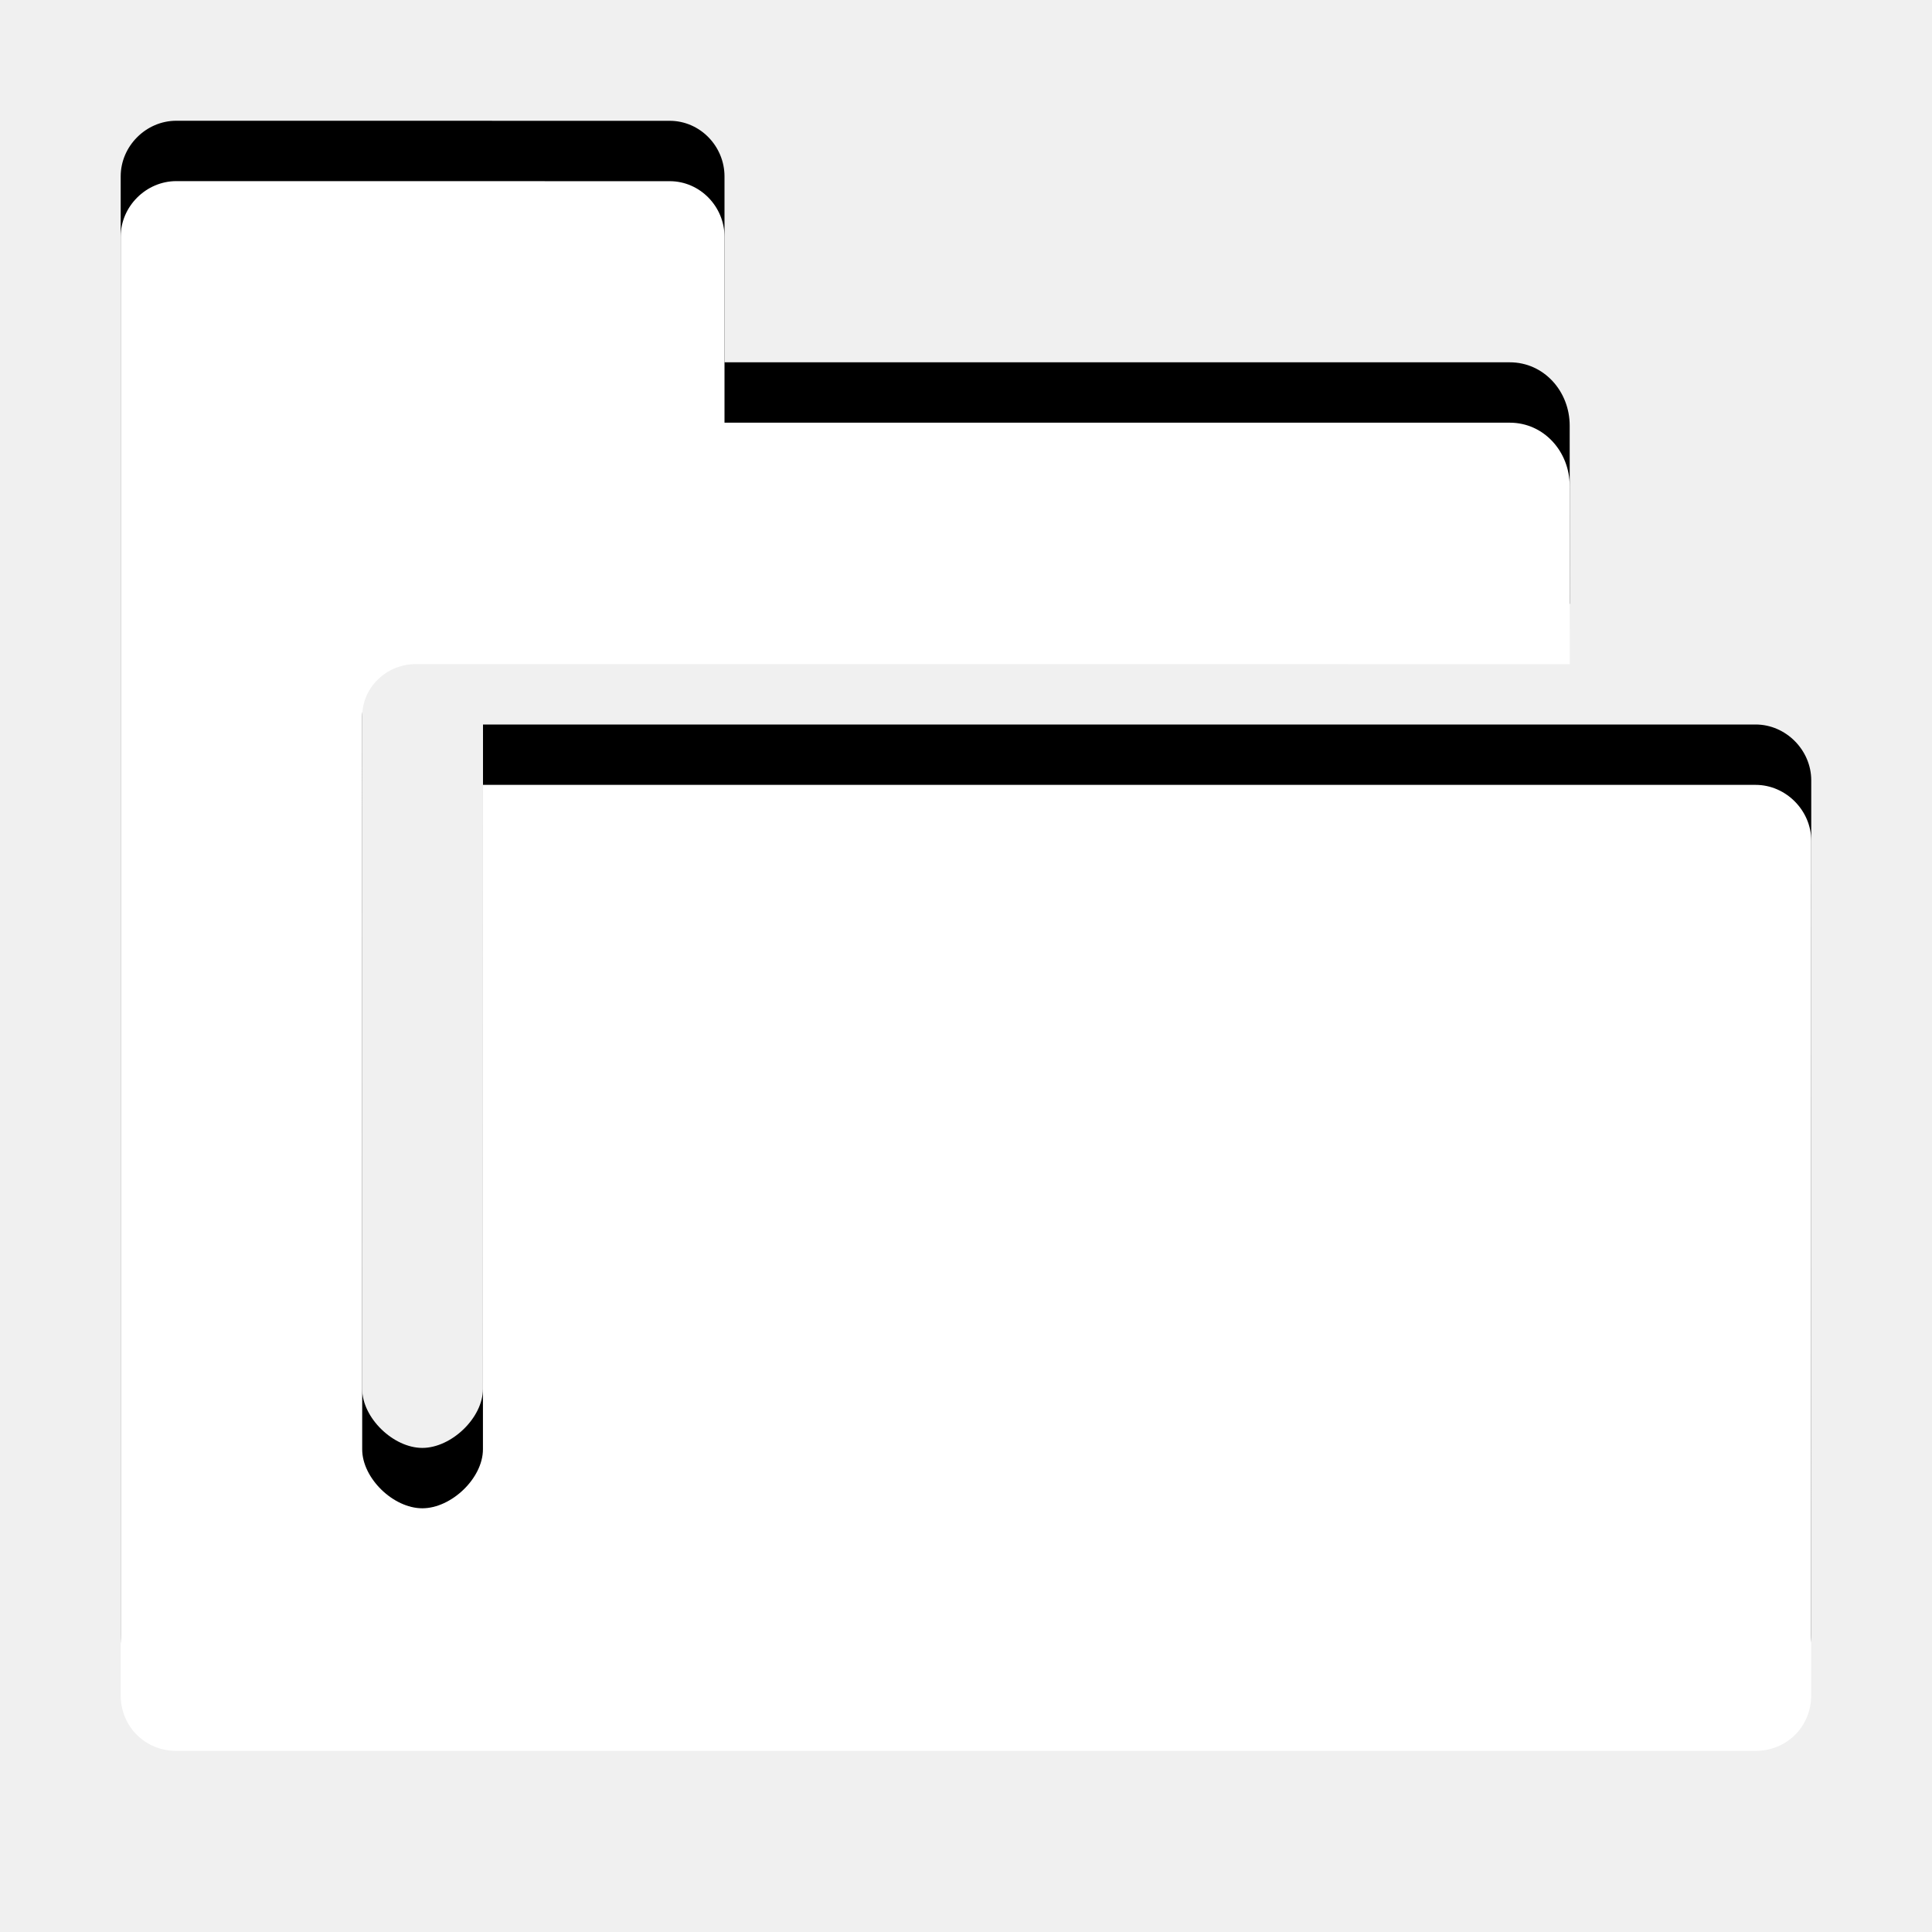
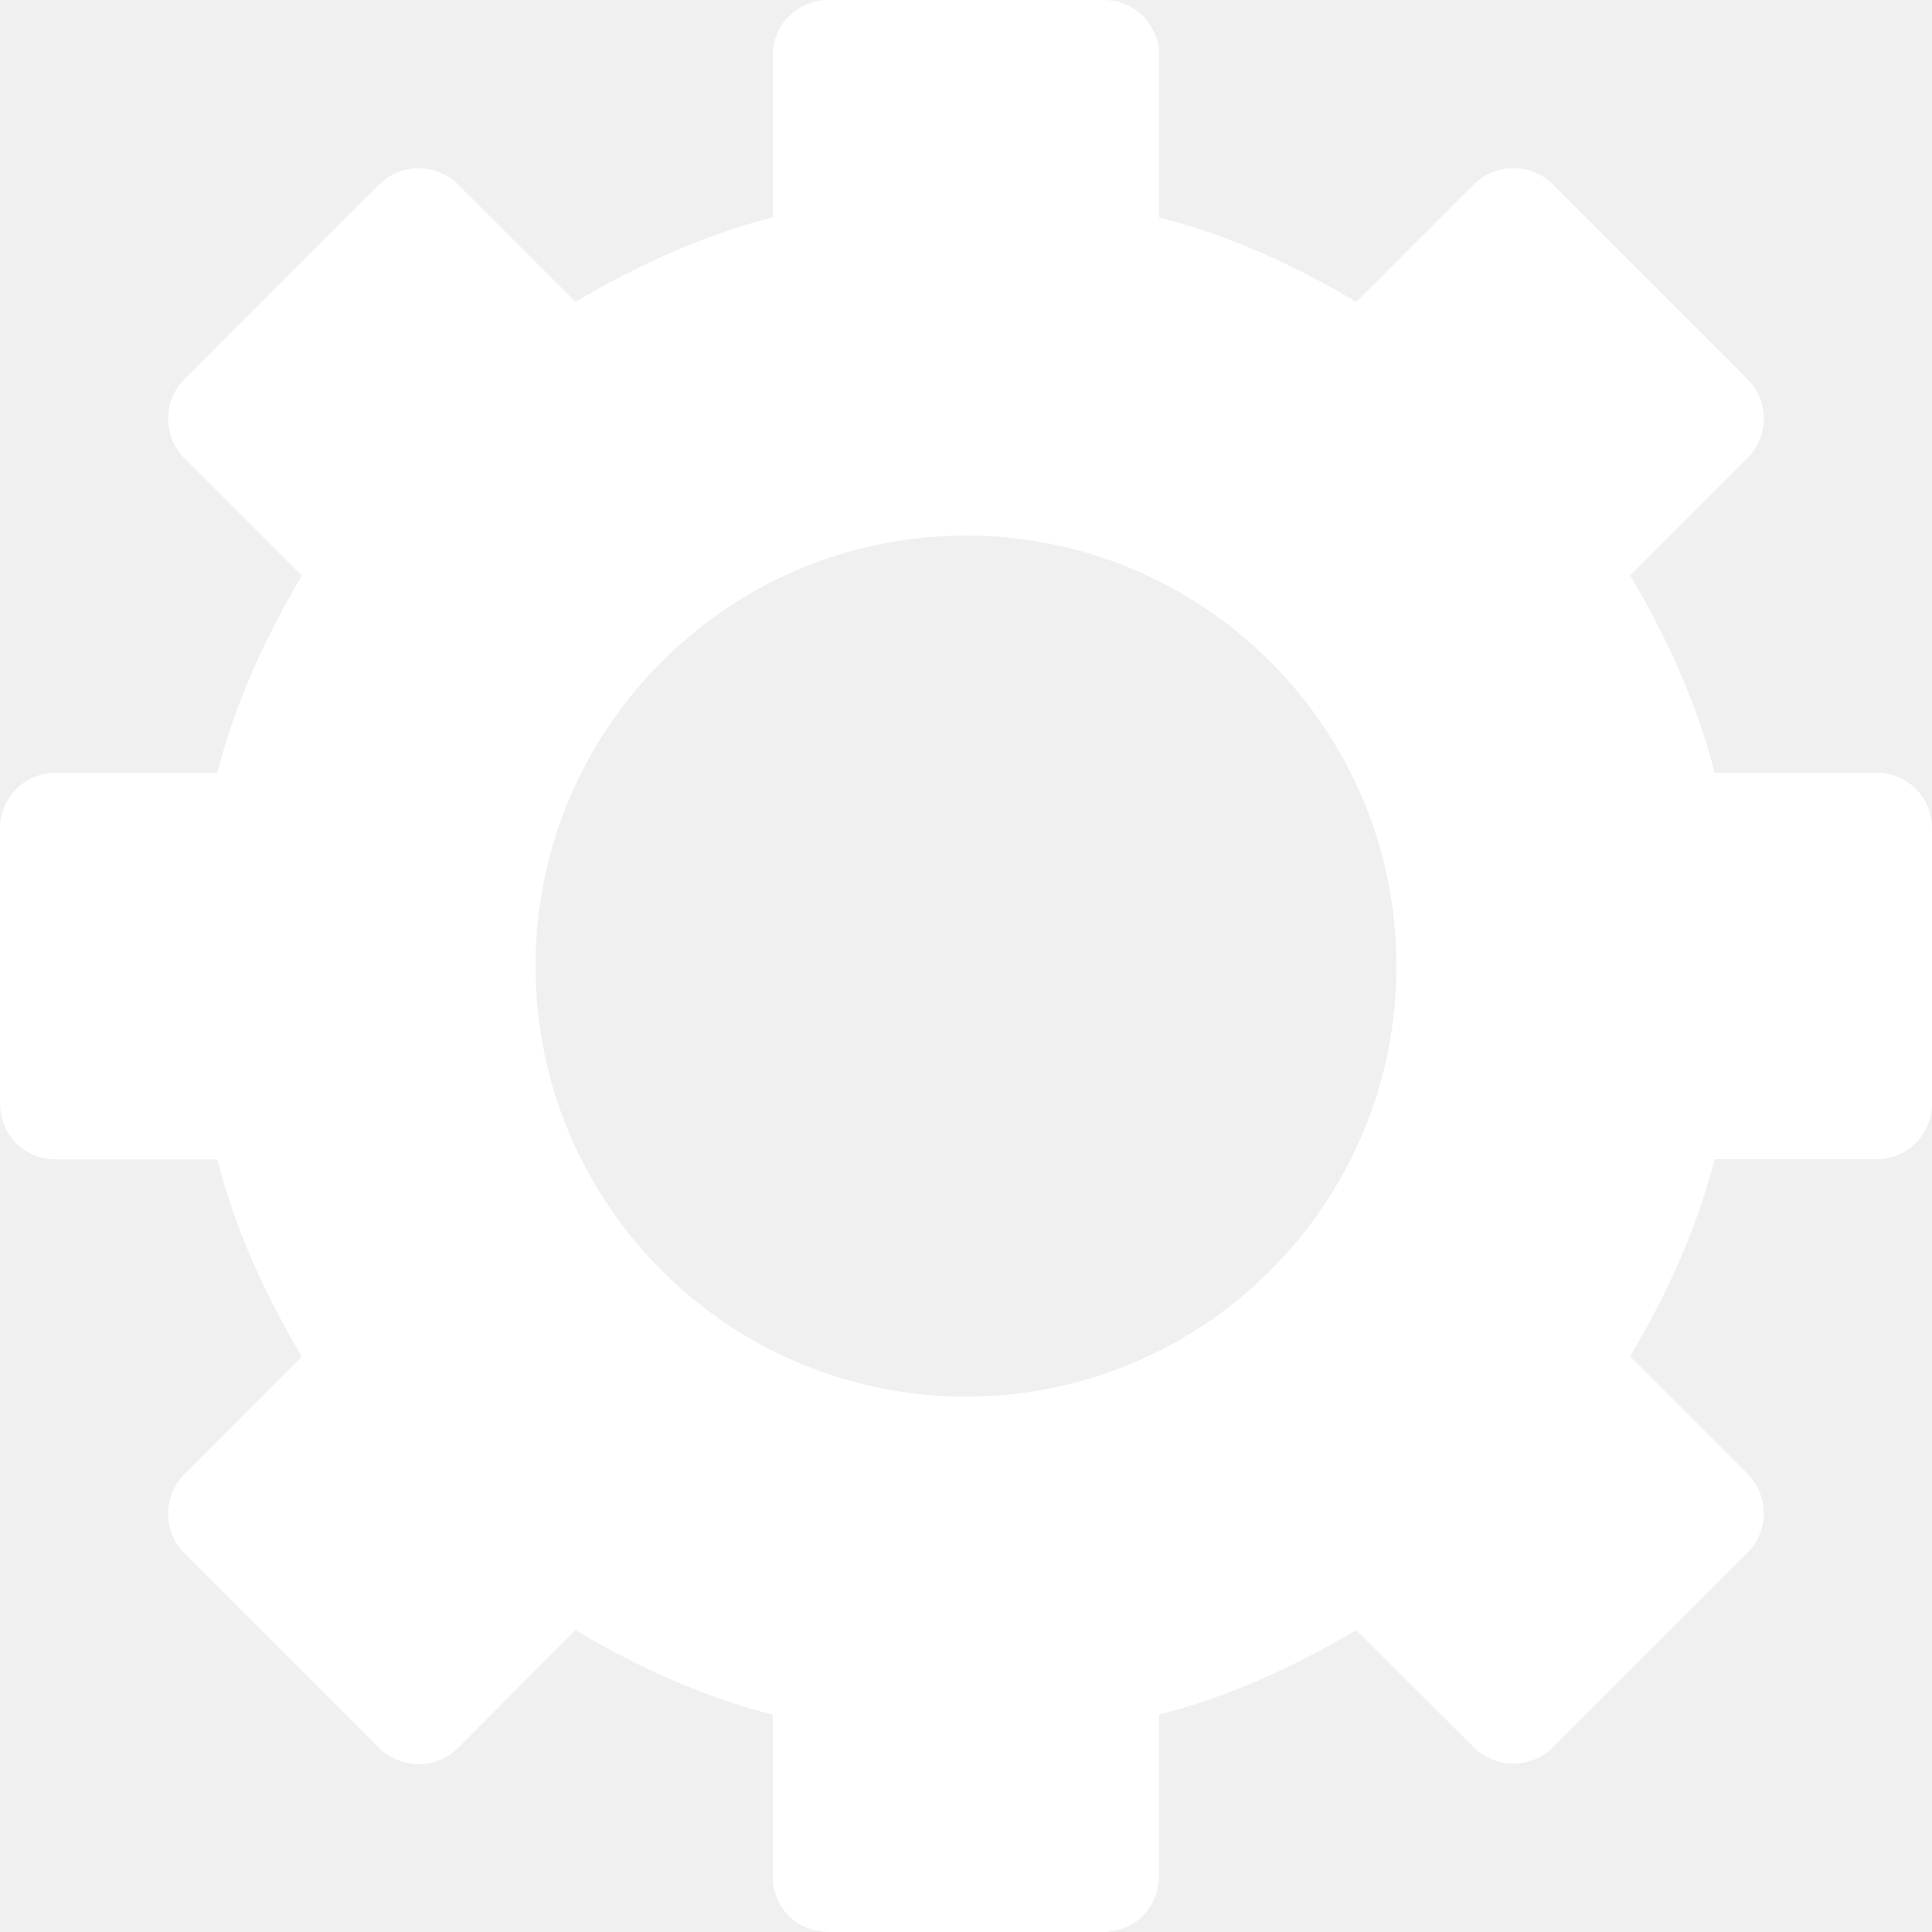
- <svg xmlns="http://www.w3.org/2000/svg" height="32" width="32" version="1.1">
-   <g transform="translate(573.14 110.3)" fill-rule="evenodd">
-     <path d="m-570.22-108.3c-0.501 0-0.921 0.42-0.921 0.921v24.158c0 0.517 0.403 0.921 0.921 0.921h26.158c0.518 0 0.921-0.403 0.921-0.921l0.001-14.154c0-0.501-0.42-0.925-0.921-0.925h-21.079l-0.001 11.005c0 0.48-0.524 0.977-1.004 0.977-0.48 0-0.996-0.497-0.996-0.977l0.001-12.143c0-0.48 0.405-0.862 0.885-0.862h4.594l14.521 0.001-0.001-2.952c0-0.567-0.426-1.048-0.992-1.048h-13.007v-3.079c0-0.501-0.406-0.921-0.907-0.921z" />
-     <path d="m-570.22-107.3c-0.501 0-0.921 0.42-0.921 0.921v24.158c0 0.517 0.403 0.921 0.921 0.921h26.158c0.518 0 0.921-0.403 0.921-0.921l0.001-14.154c0-0.501-0.42-0.925-0.921-0.925h-21.079l-0.001 11.005c0 0.48-0.524 0.977-1.004 0.977-0.48 0-0.996-0.497-0.996-0.977l0.001-12.143c0-0.48 0.405-0.862 0.885-0.862h4.594l14.521 0.001-0.001-2.952c0-0.567-0.426-1.048-0.992-1.048h-13.007v-3.079c0-0.501-0.406-0.921-0.907-0.921z" fill="#fff" />
-   </g>
+ <svg xmlns="http://www.w3.org/2000/svg" height="32" width="32" version="1" viewBox="0 0 32 32" id="svg4">
+   <defs id="defs8" />
+   <path d="M13.733 0a.915.915 0 0 0-.933.934V3.6c-1.182.304-2.243.794-3.267 1.4L7.6 3.068a.93.93 0 0 0-1.334 0l-3.2 3.2a.93.93 0 0 0 0 1.334L5 9.535c-.607 1.024-1.097 2.085-1.4 3.267H.933a.915.915 0 0 0-.933.934v4.533c0 .53.403.934.933.934H3.6c.303 1.182.793 2.243 1.4 3.267l-1.934 1.935a.93.93 0 0 0 0 1.333l3.2 3.2a.93.93 0 0 0 1.333 0L9.532 27c1.024.61 2.085 1.097 3.266 1.4v2.667c0 .53.402.933.932.933h4.534c.53 0 .933-.403.933-.935V28.4c1.18-.305 2.24-.795 3.265-1.4L24.4 28.93a.93.93 0 0 0 1.332 0l3.2-3.2a.93.93 0 0 0 0-1.333L27 22.465c.607-1.024 1.096-2.085 1.4-3.266h2.665a.915.915 0 0 0 .935-.933v-4.534a.915.915 0 0 0-.934-.933H28.4c-.304-1.182-.792-2.243-1.4-3.267L28.932 7.6a.93.93 0 0 0 0-1.334l-3.2-3.2a.93.93 0 0 0-1.333 0L22.465 5c-1.024-.607-2.084-1.097-3.266-1.4V.933A.915.915 0 0 0 18.267 0zM16 8.87A7.134 7.134 0 0 1 23.13 16 7.134 7.134 0 0 1 16 23.133c-3.936 0-7.13-3.196-7.13-7.132S12.063 8.87 16 8.87z" display="block" fill="#fff" id="path2" style="fill:#ffffff" />
</svg>
